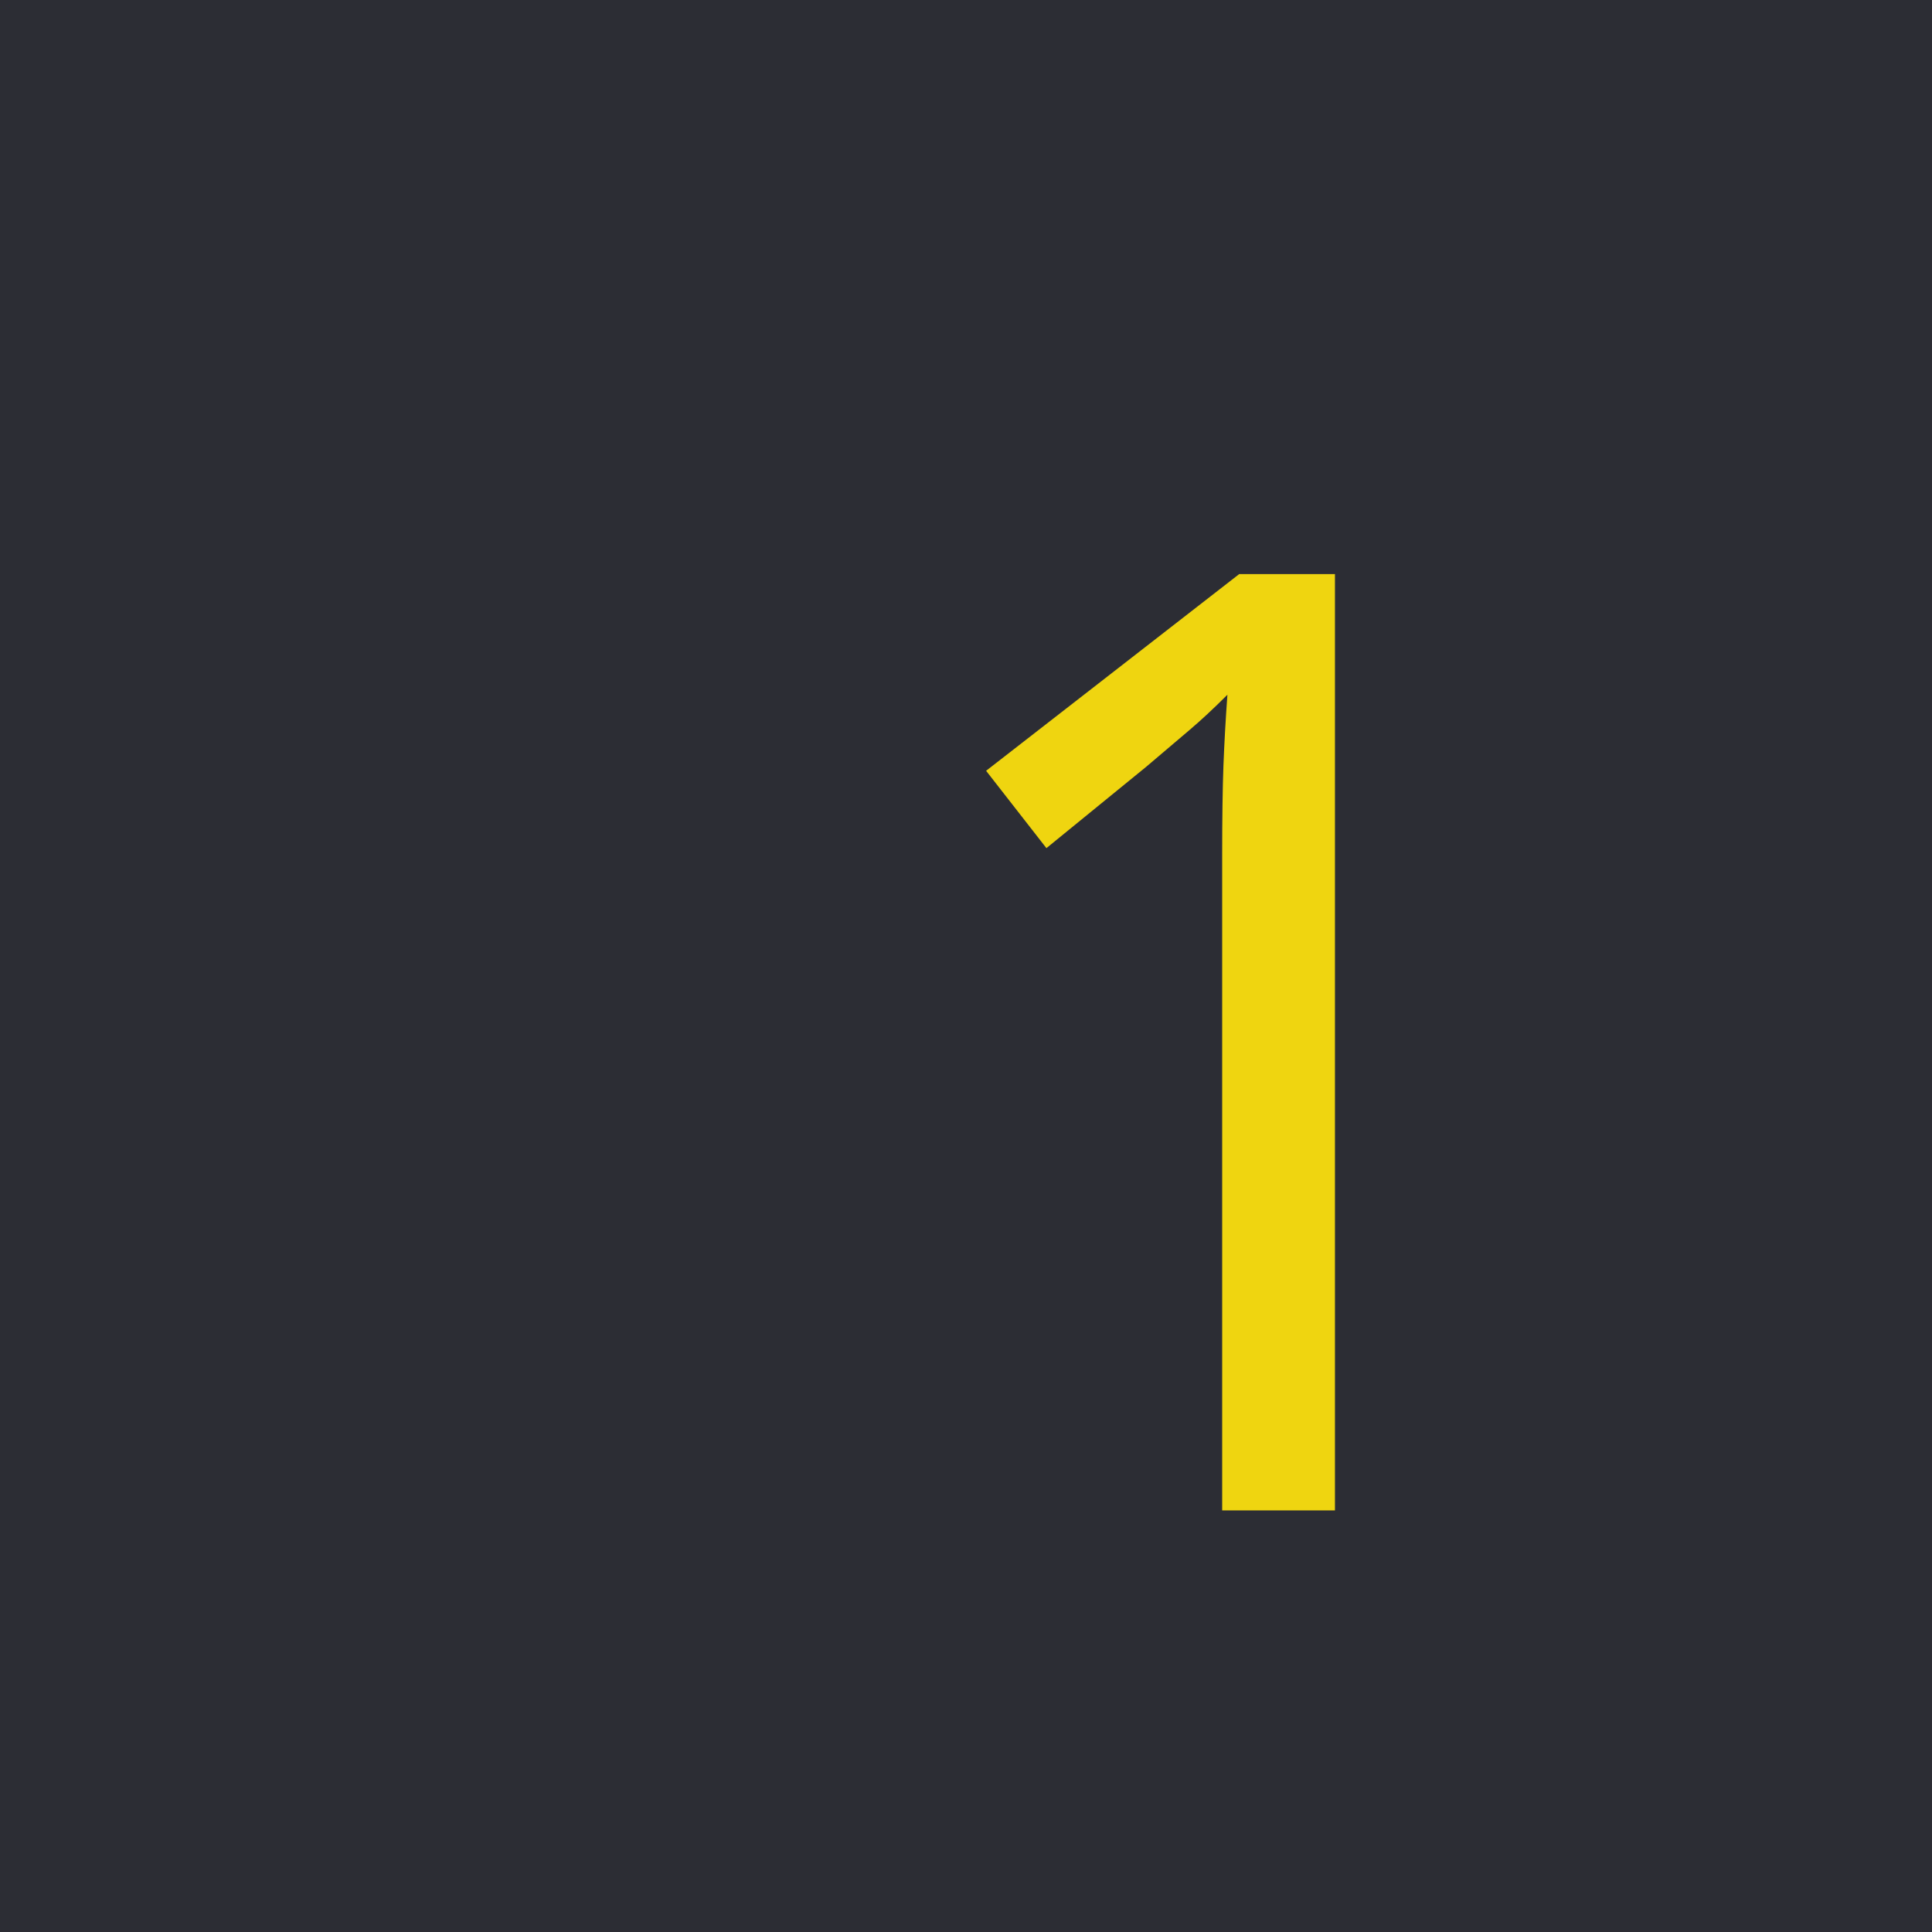
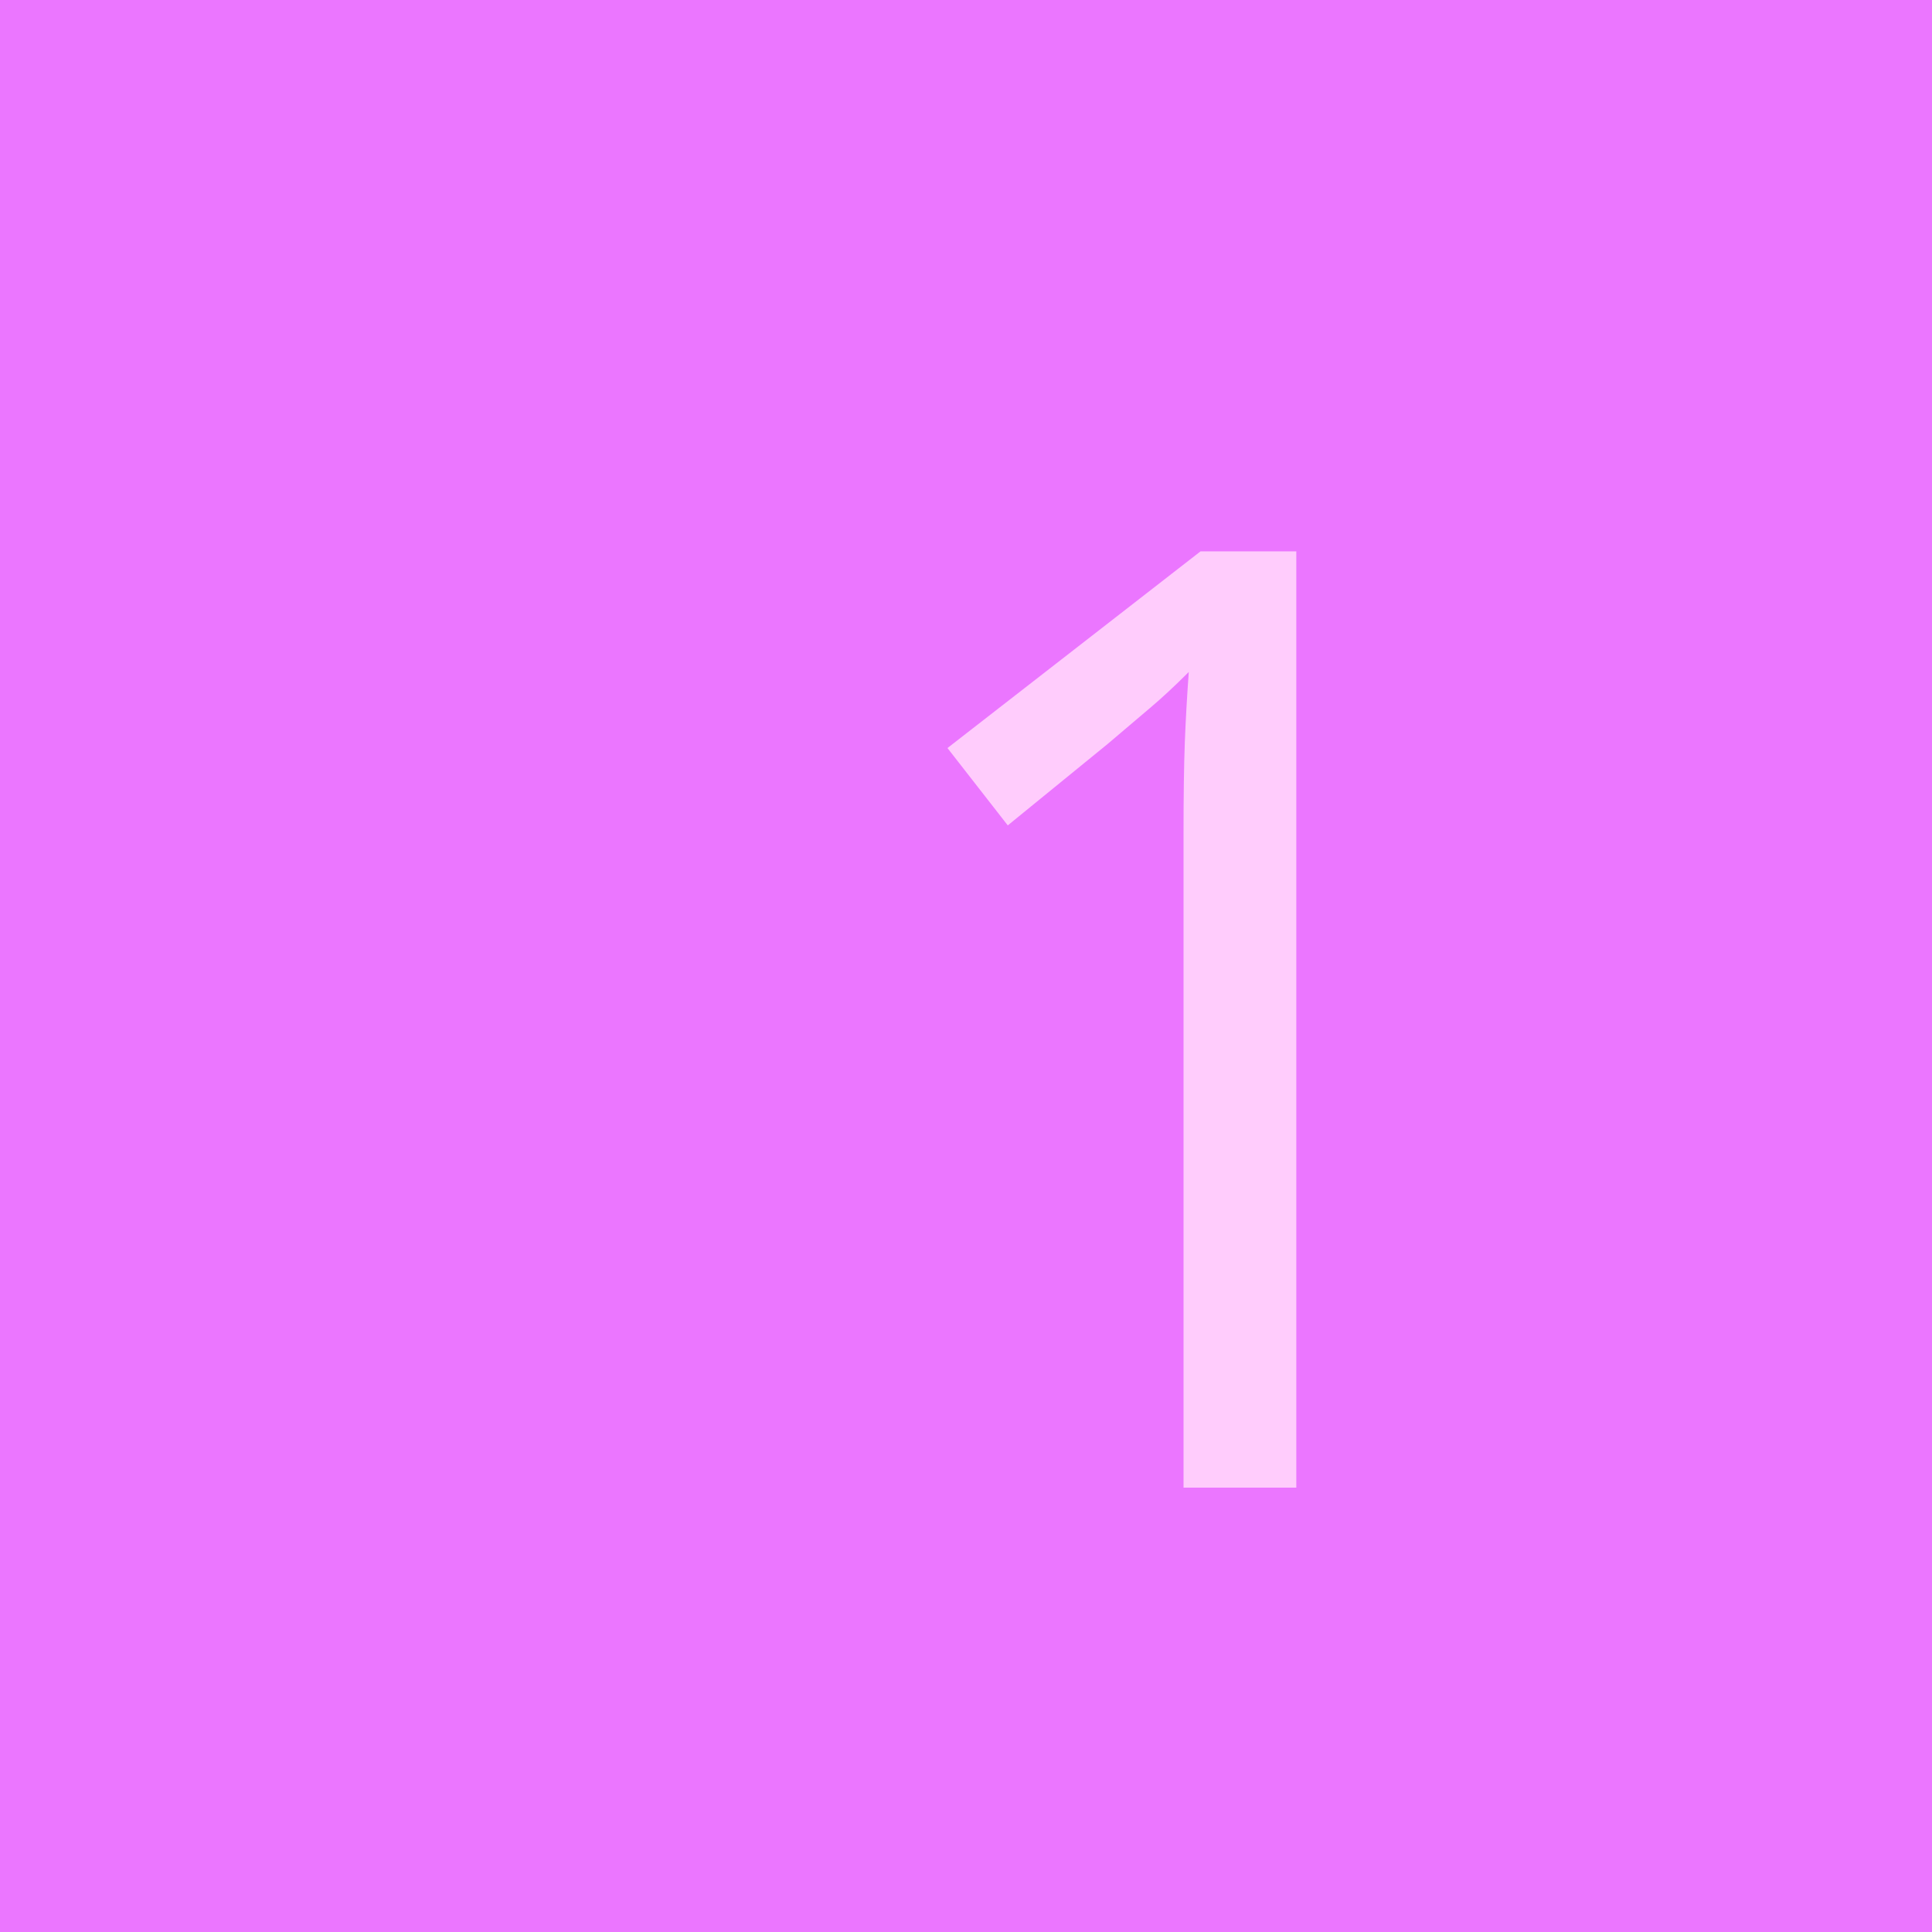
<svg xmlns="http://www.w3.org/2000/svg" width="500px" height="500px" viewBox="0 0 500 500" version="1.1">
  <defs />
  <g id="Page-1" stroke="none" stroke-width="1" fill="none" fill-rule="evenodd">
-     <g id="2-copy">
-       <rect id="Rectangle-1" fill="#2C2D34" x="0" y="0" width="500" height="500" />
-       <text id="1" fill="#EFD510" font-family="AbbiesFont" font-size="339.371" font-weight="420">
-         <tspan x="225" y="390.885">1</tspan>
+     <g id="1">
+       <rect id="Rectangle-1" fill="#EB76FF" x="0" y="0" width="500" height="500" />
+       <text fill="#FFCCFC" font-family="Dosis" font-size="339.371" font-weight="260">
+         <tspan x="215" y="385">1</tspan>
      </text>
    </g>
  </g>
</svg>
